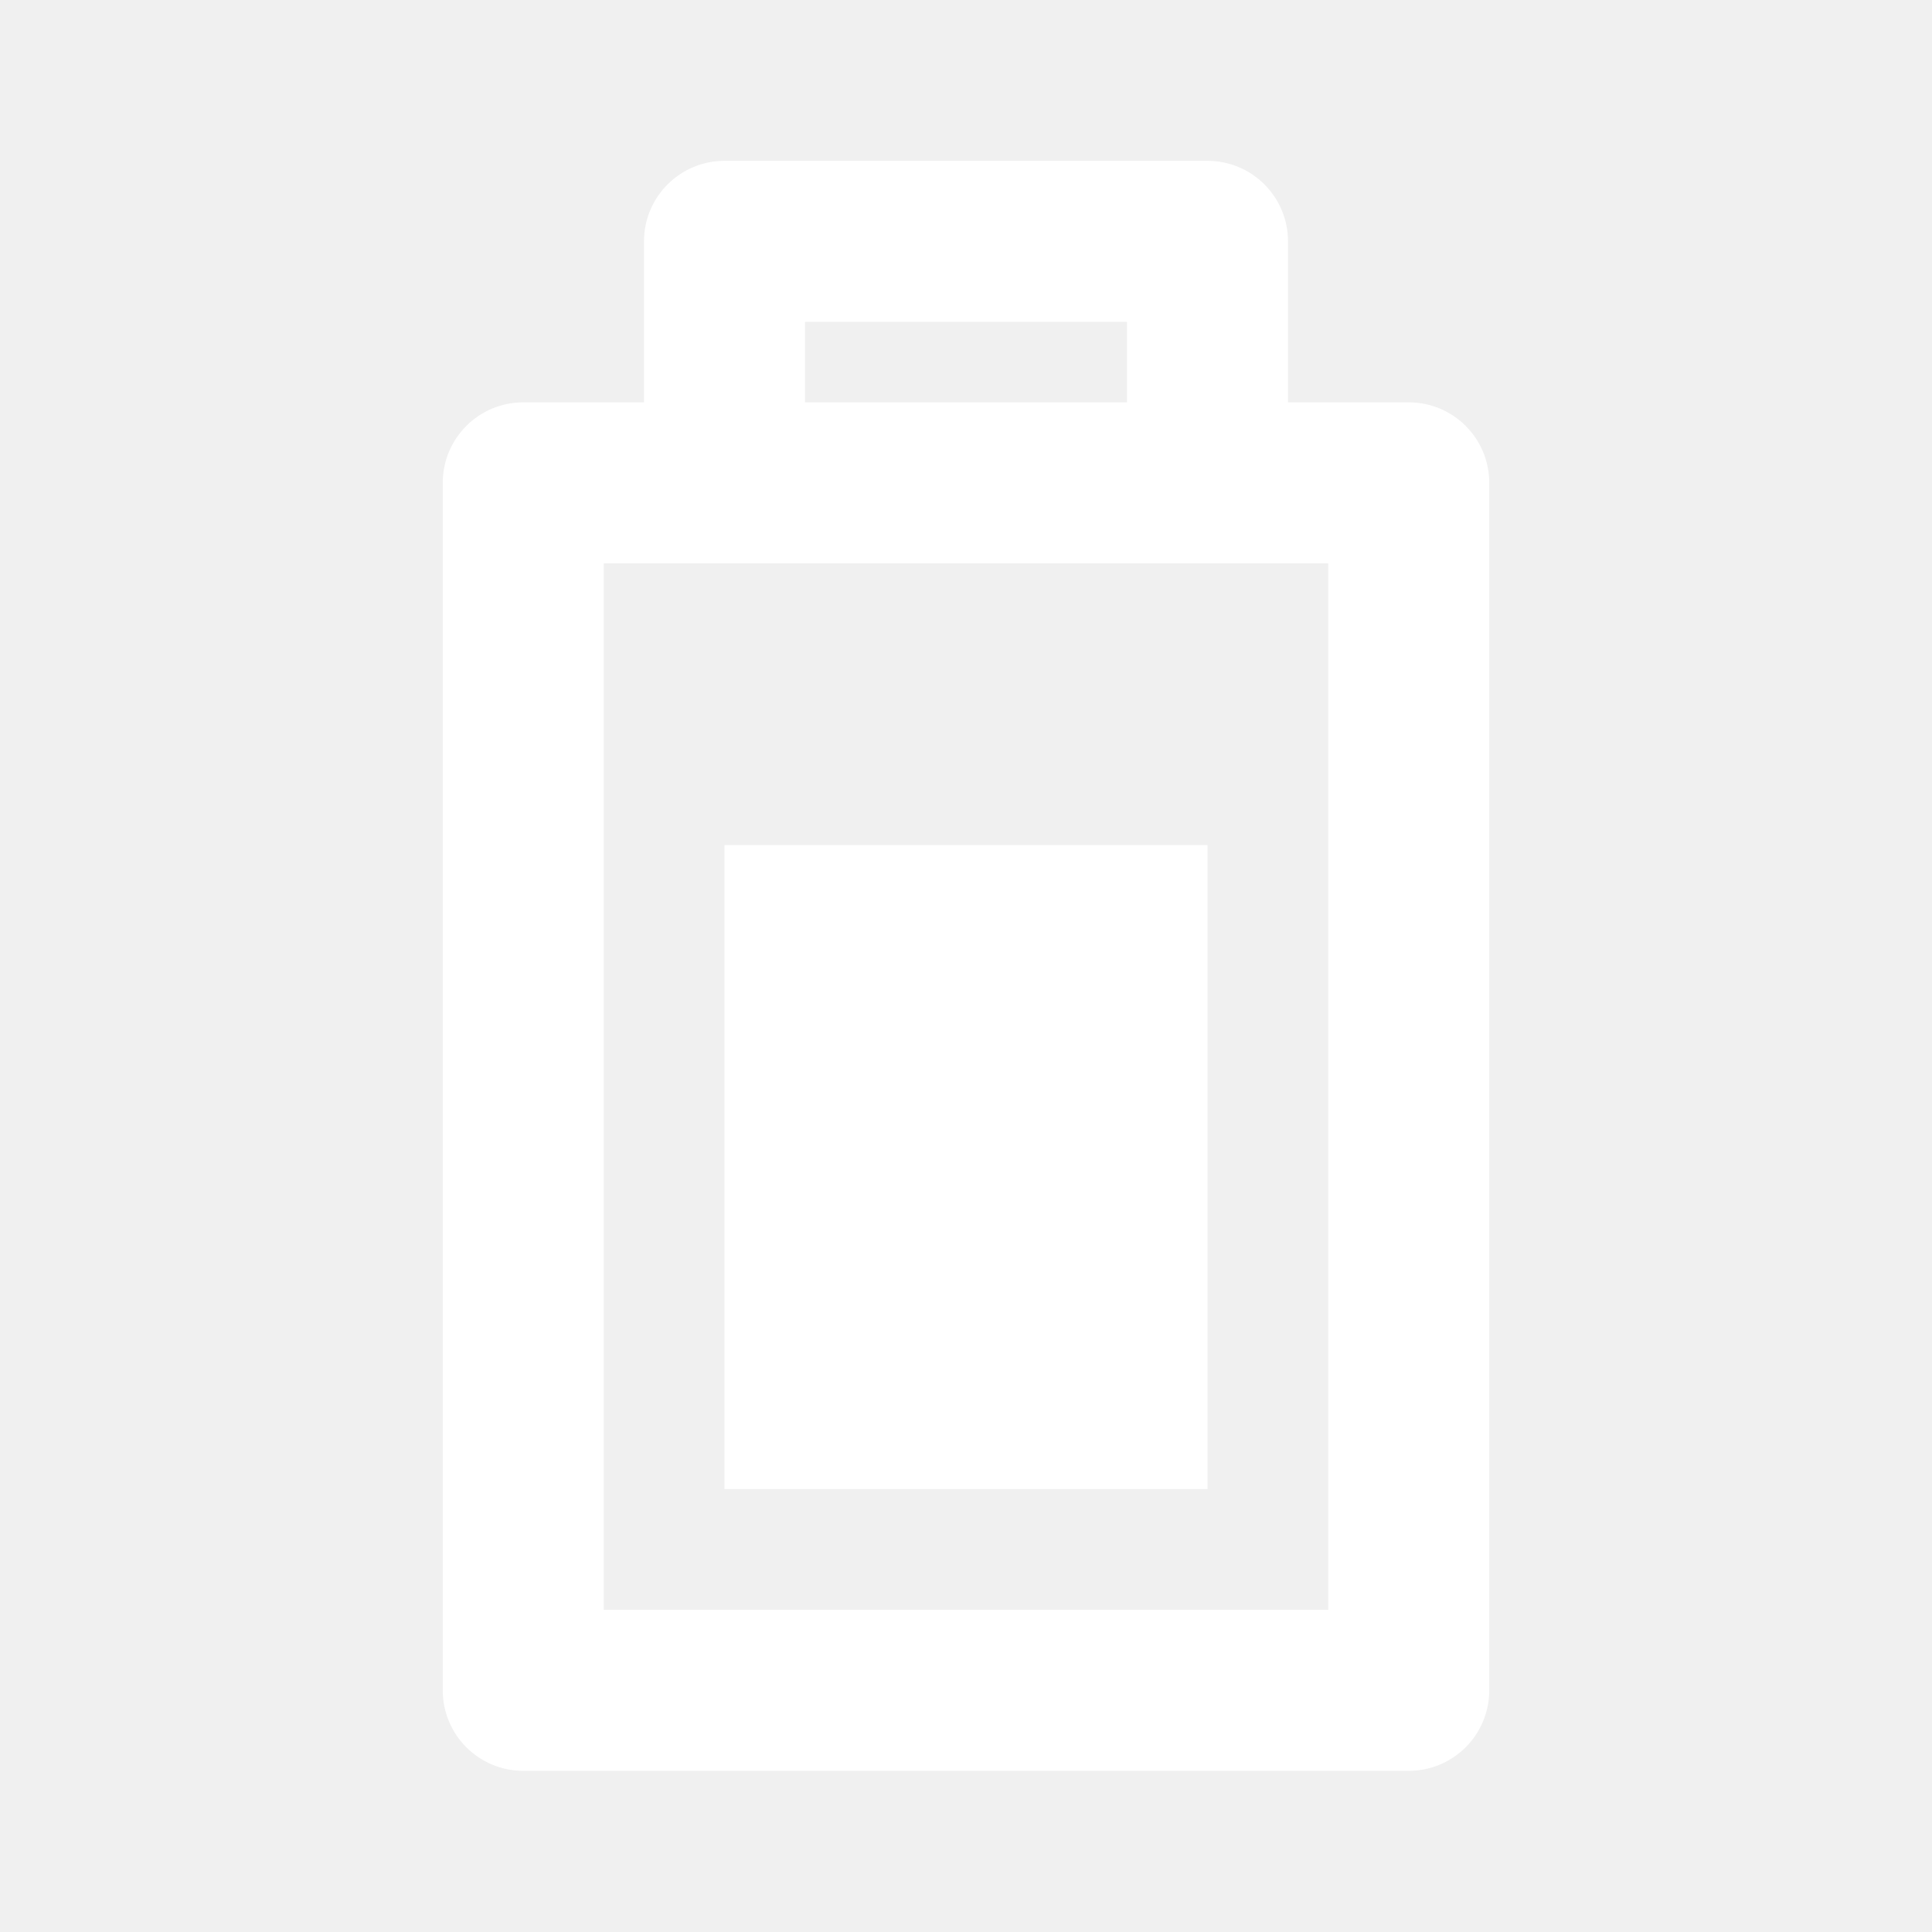
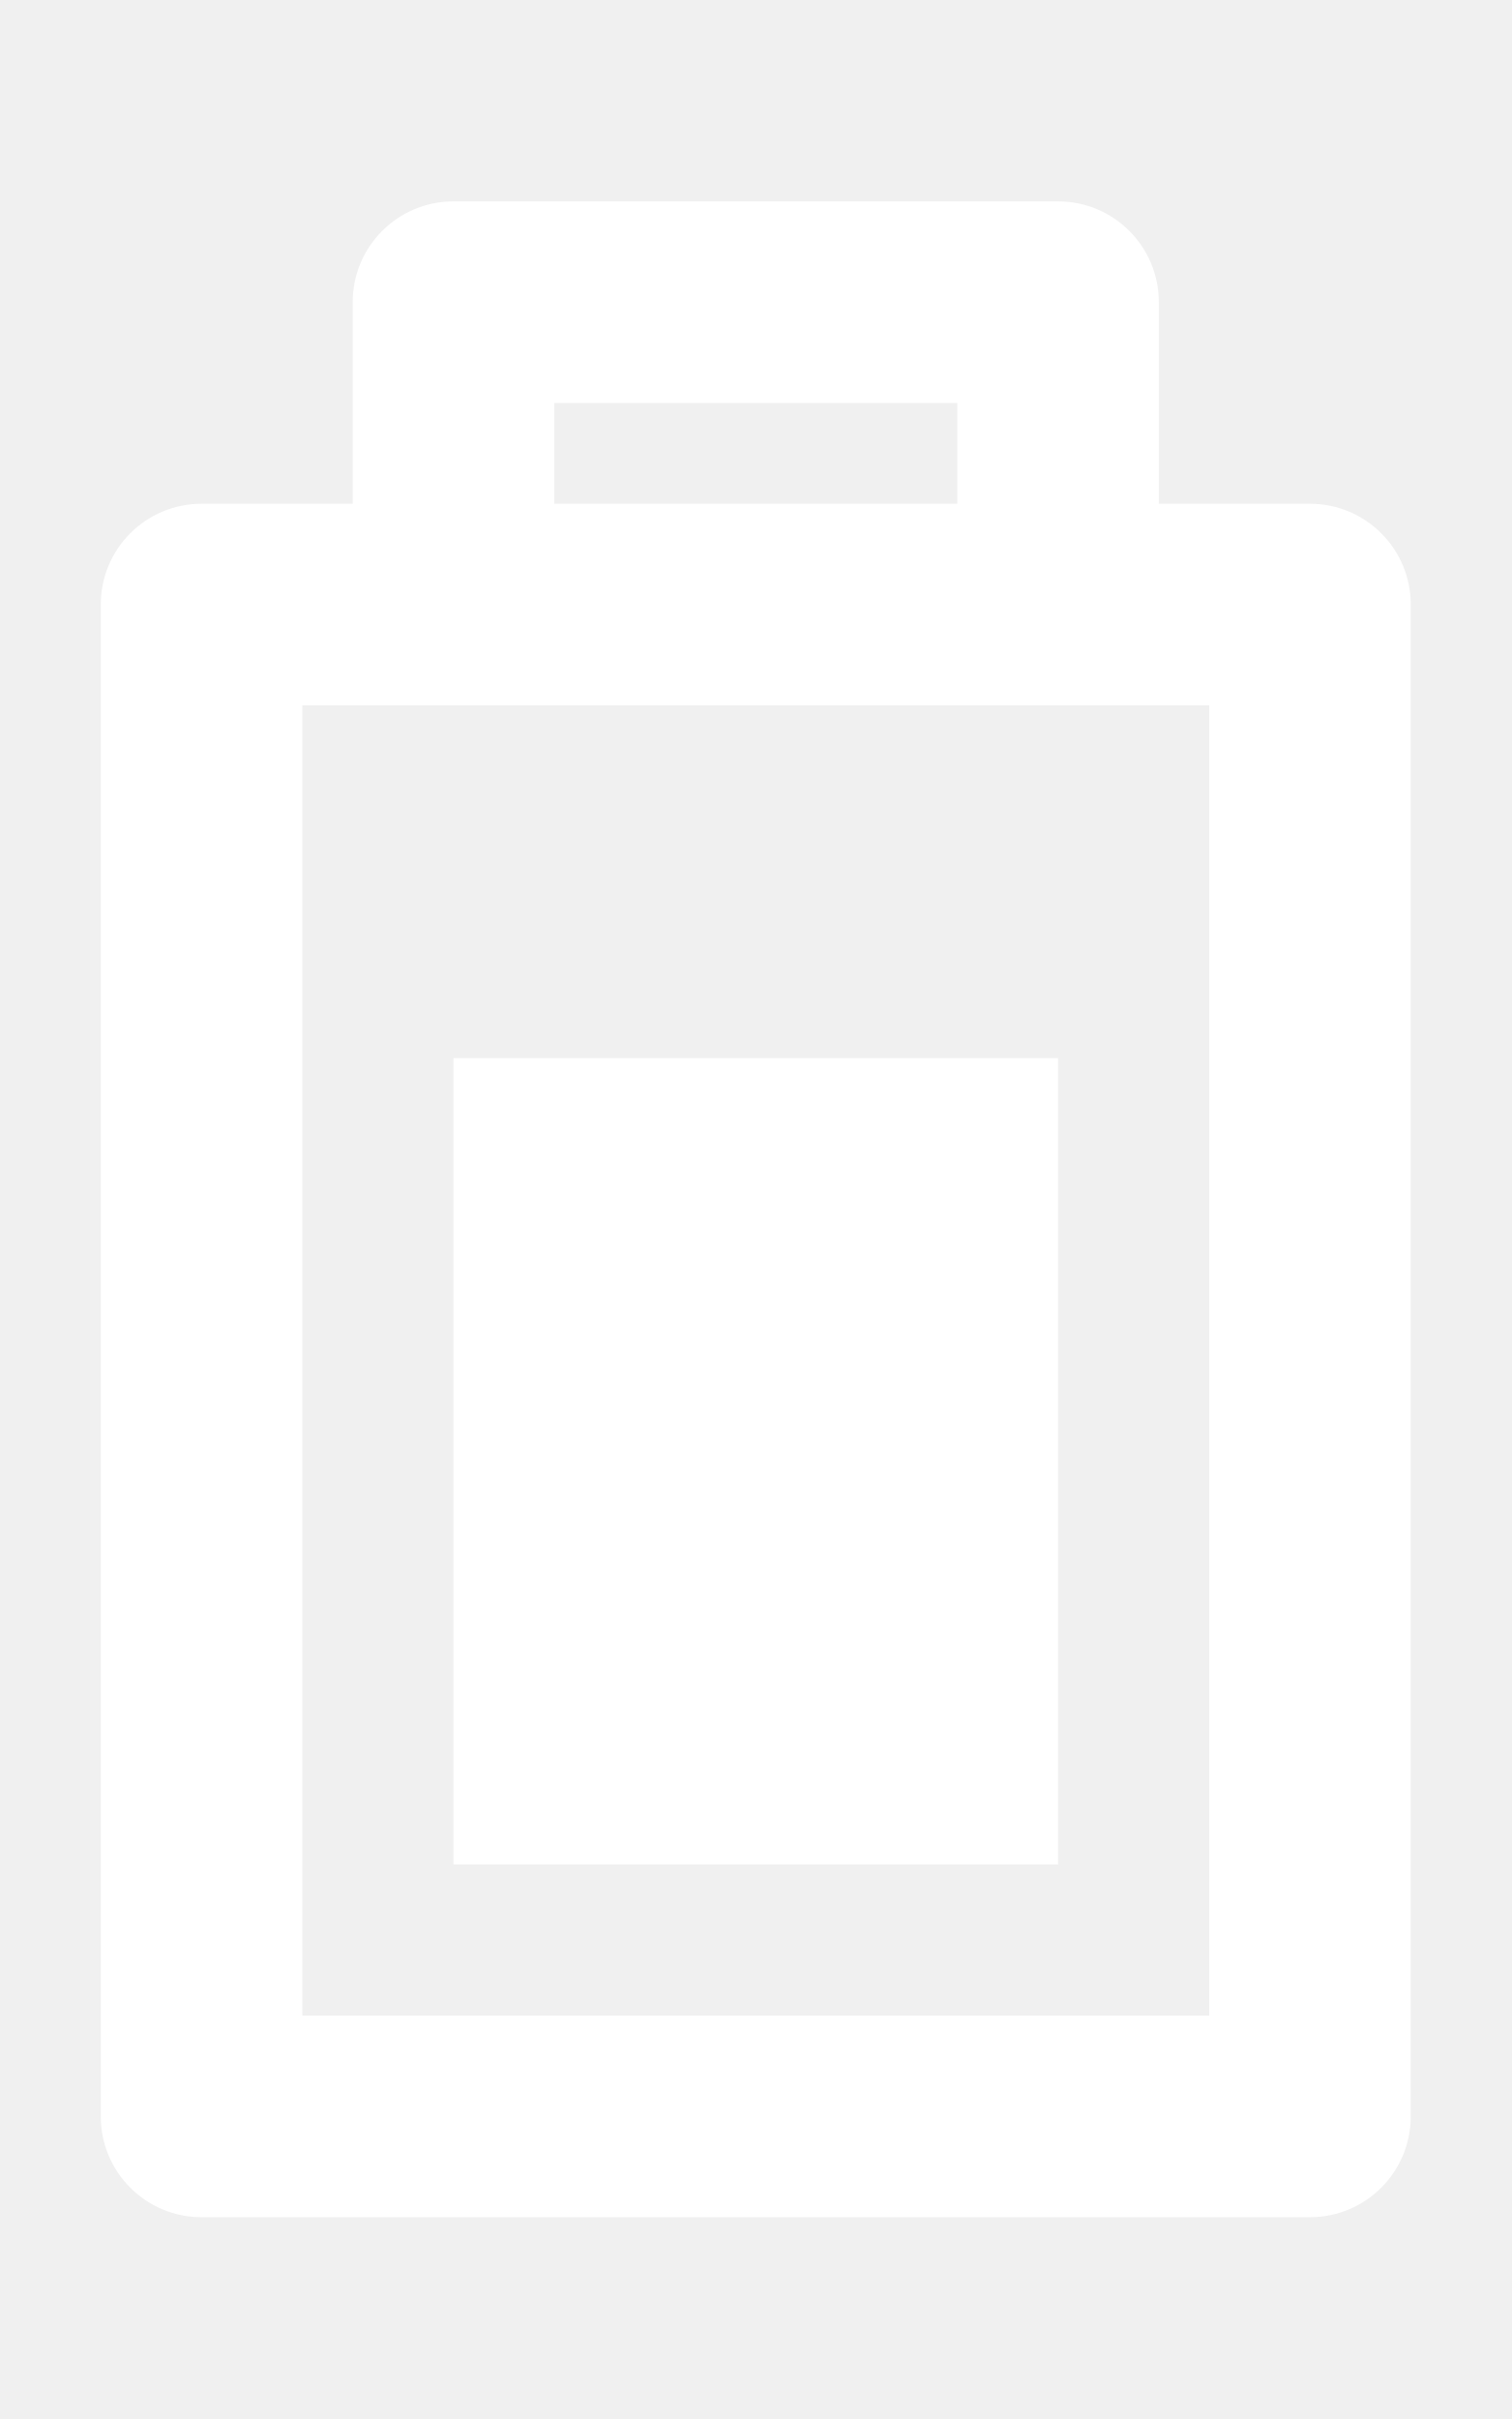
- <svg xmlns="http://www.w3.org/2000/svg" viewBox="0 0 48 48">
-   <style />
+ <svg xmlns="http://www.w3.org/2000/svg" viewBox="0 0 30 48" version="1.1" id="svg3" width="30" height="48">
+   <defs id="defs3" />
+   <style id="style1" />
  <g id="Your_Icons">
-     <path d="M0-.004h48v48H0v-48z" fill="none" />
-     <path fill="white" d="M35 9.996h-3v-4a2 2 0 00-2-2H18a2 2 0 00-2 2v4h-3a2 2 0 00-2 2v30a2 2 0 002 2h22a2 2 0 002-2v-30a2 2 0 00-2-2zm-15-2h8v2h-8v-2zm13 32H15v-26h18v26z" />
-     <path fill="white" d="M30 36.996H18v-16h12v16z" />
+     <path fill="#ffffff" d="m 26,9.996 h -3 v -4 a 2,2 0 0 0 -2,-2 H 9 a 2,2 0 0 0 -2,2 v 4 H 4 a 2,2 0 0 0 -2,2 v 30 a 2,2 0 0 0 2,2 h 22 a 2,2 0 0 0 2,-2 v -30 a 2,2 0 0 0 -2,-2 z m -15,-2 h 8 v 2 h -8 z m 13,32 H 6 v -26 h 18 z" id="path2" />
+     <path fill="#ffffff" d="M 21,36.996 H 9 v -16 h 12 z" id="path3" />
  </g>
</svg>
